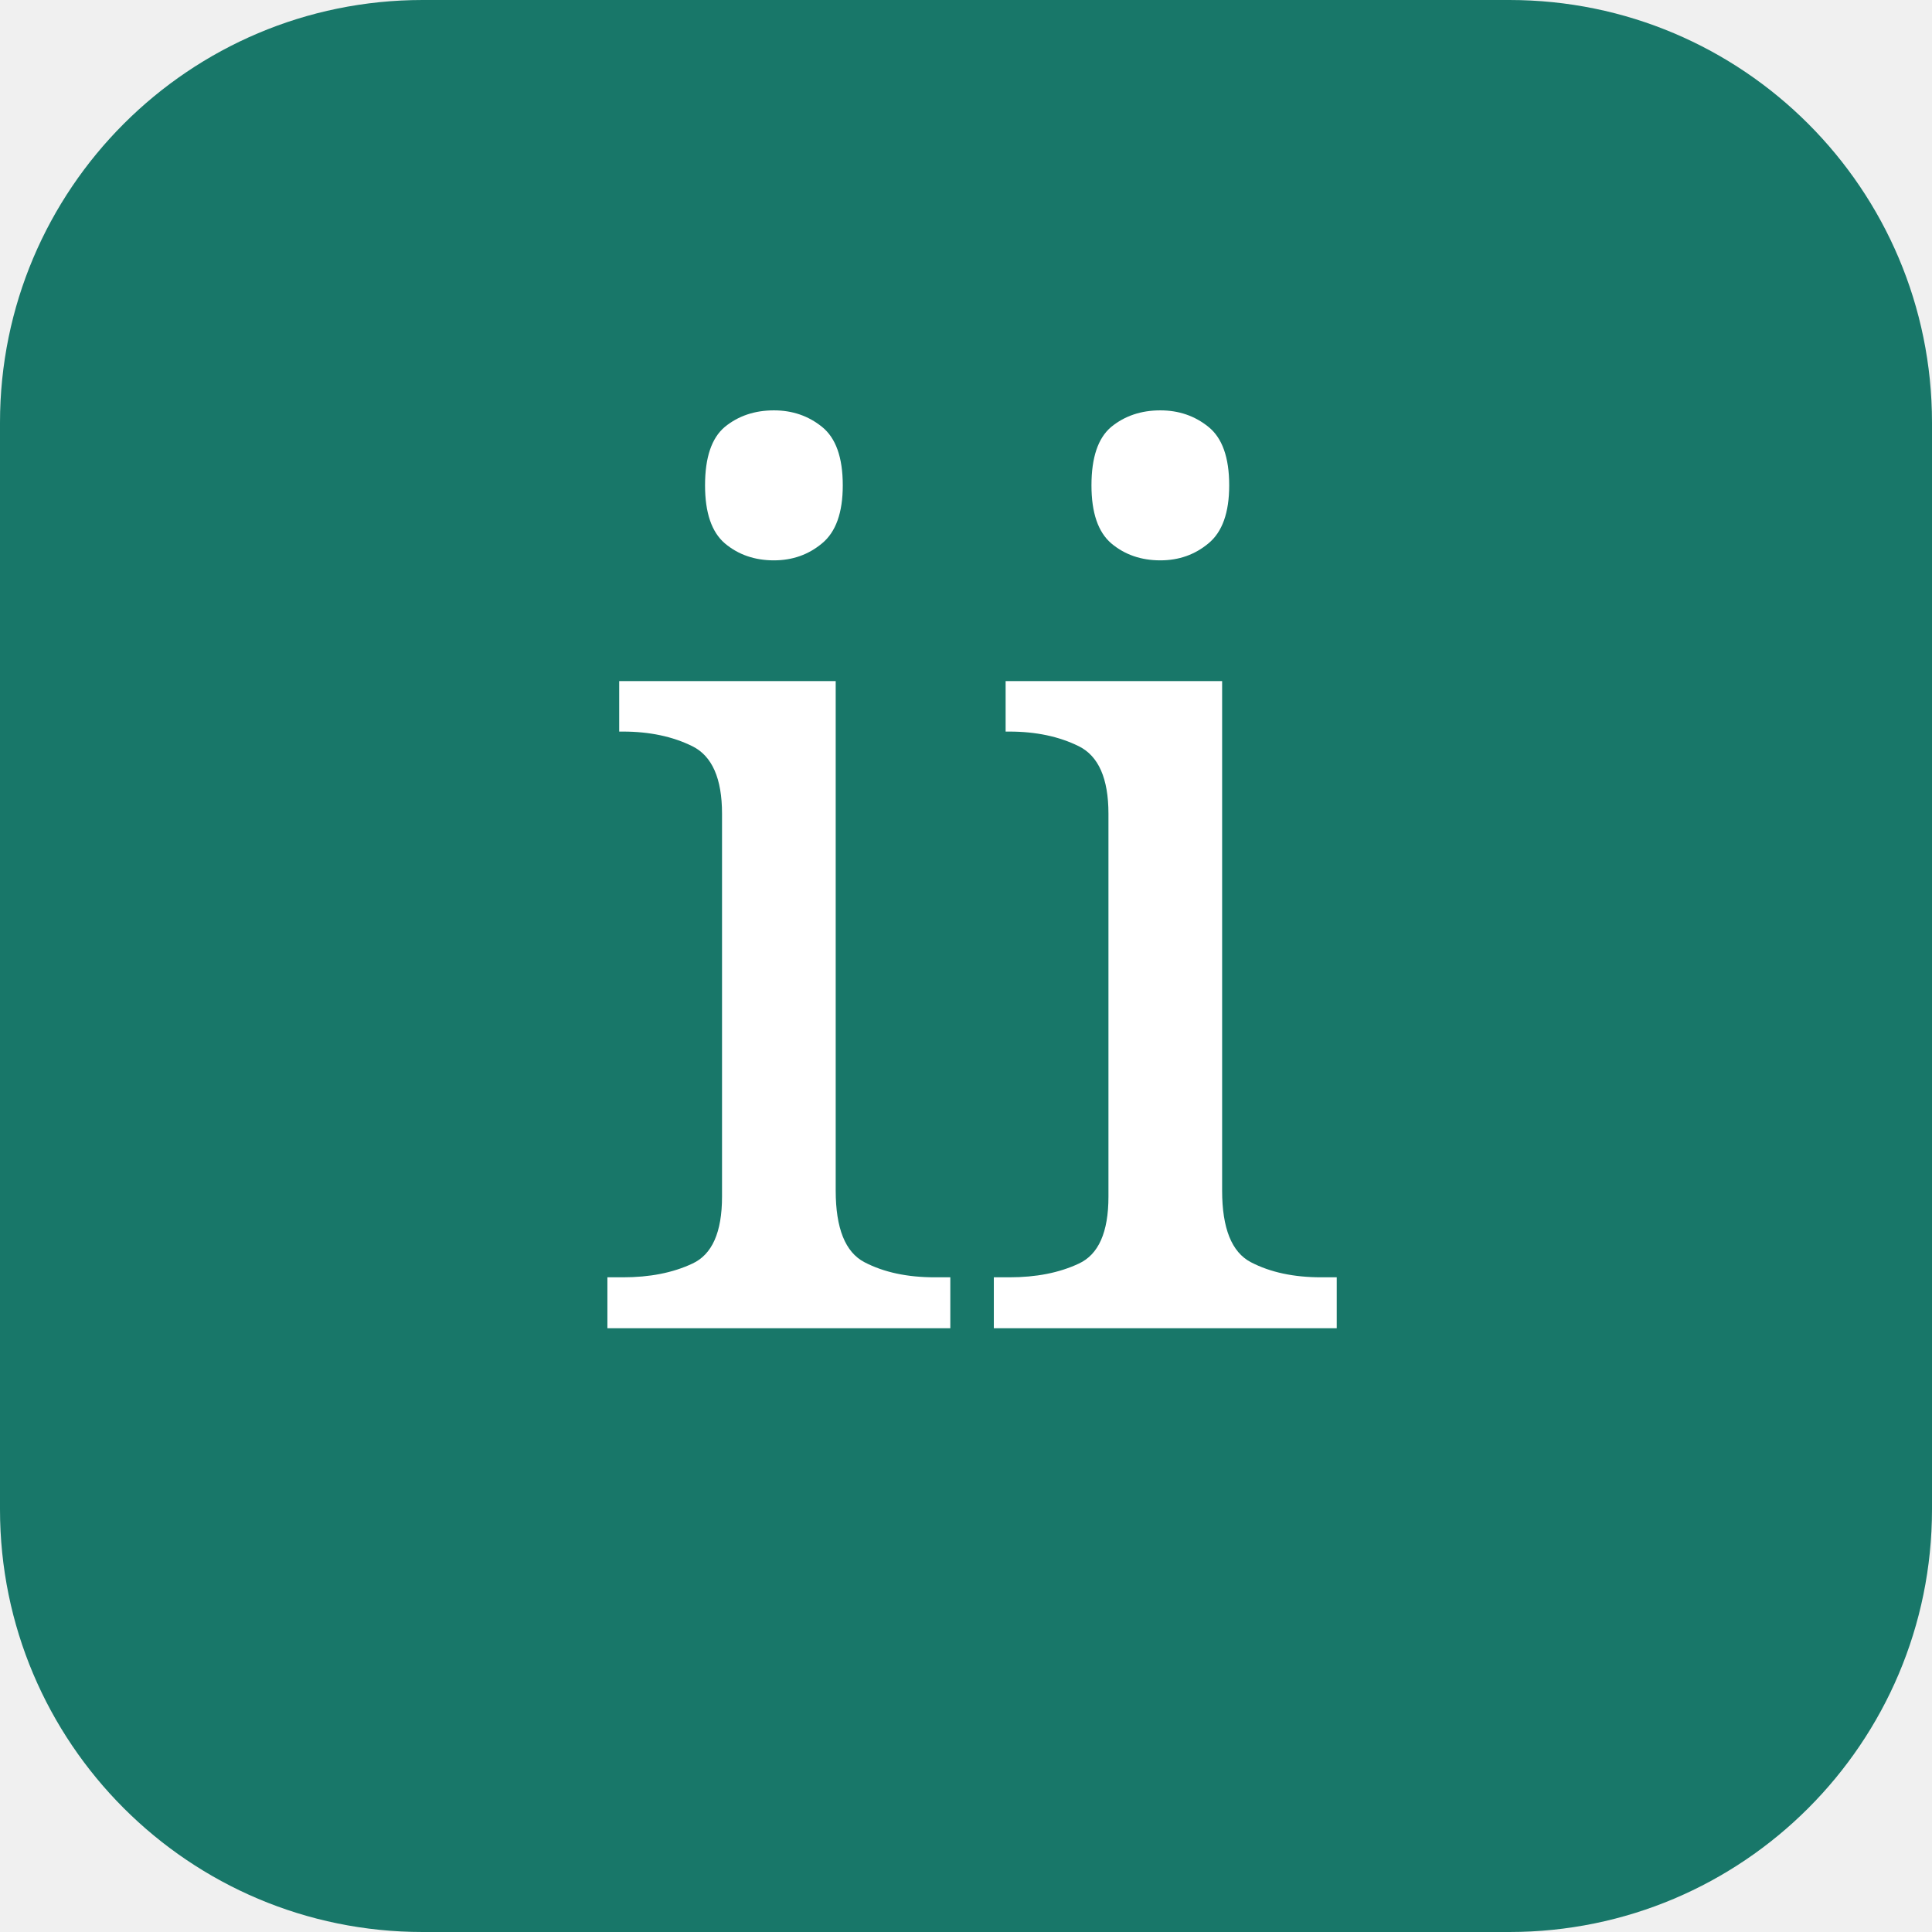
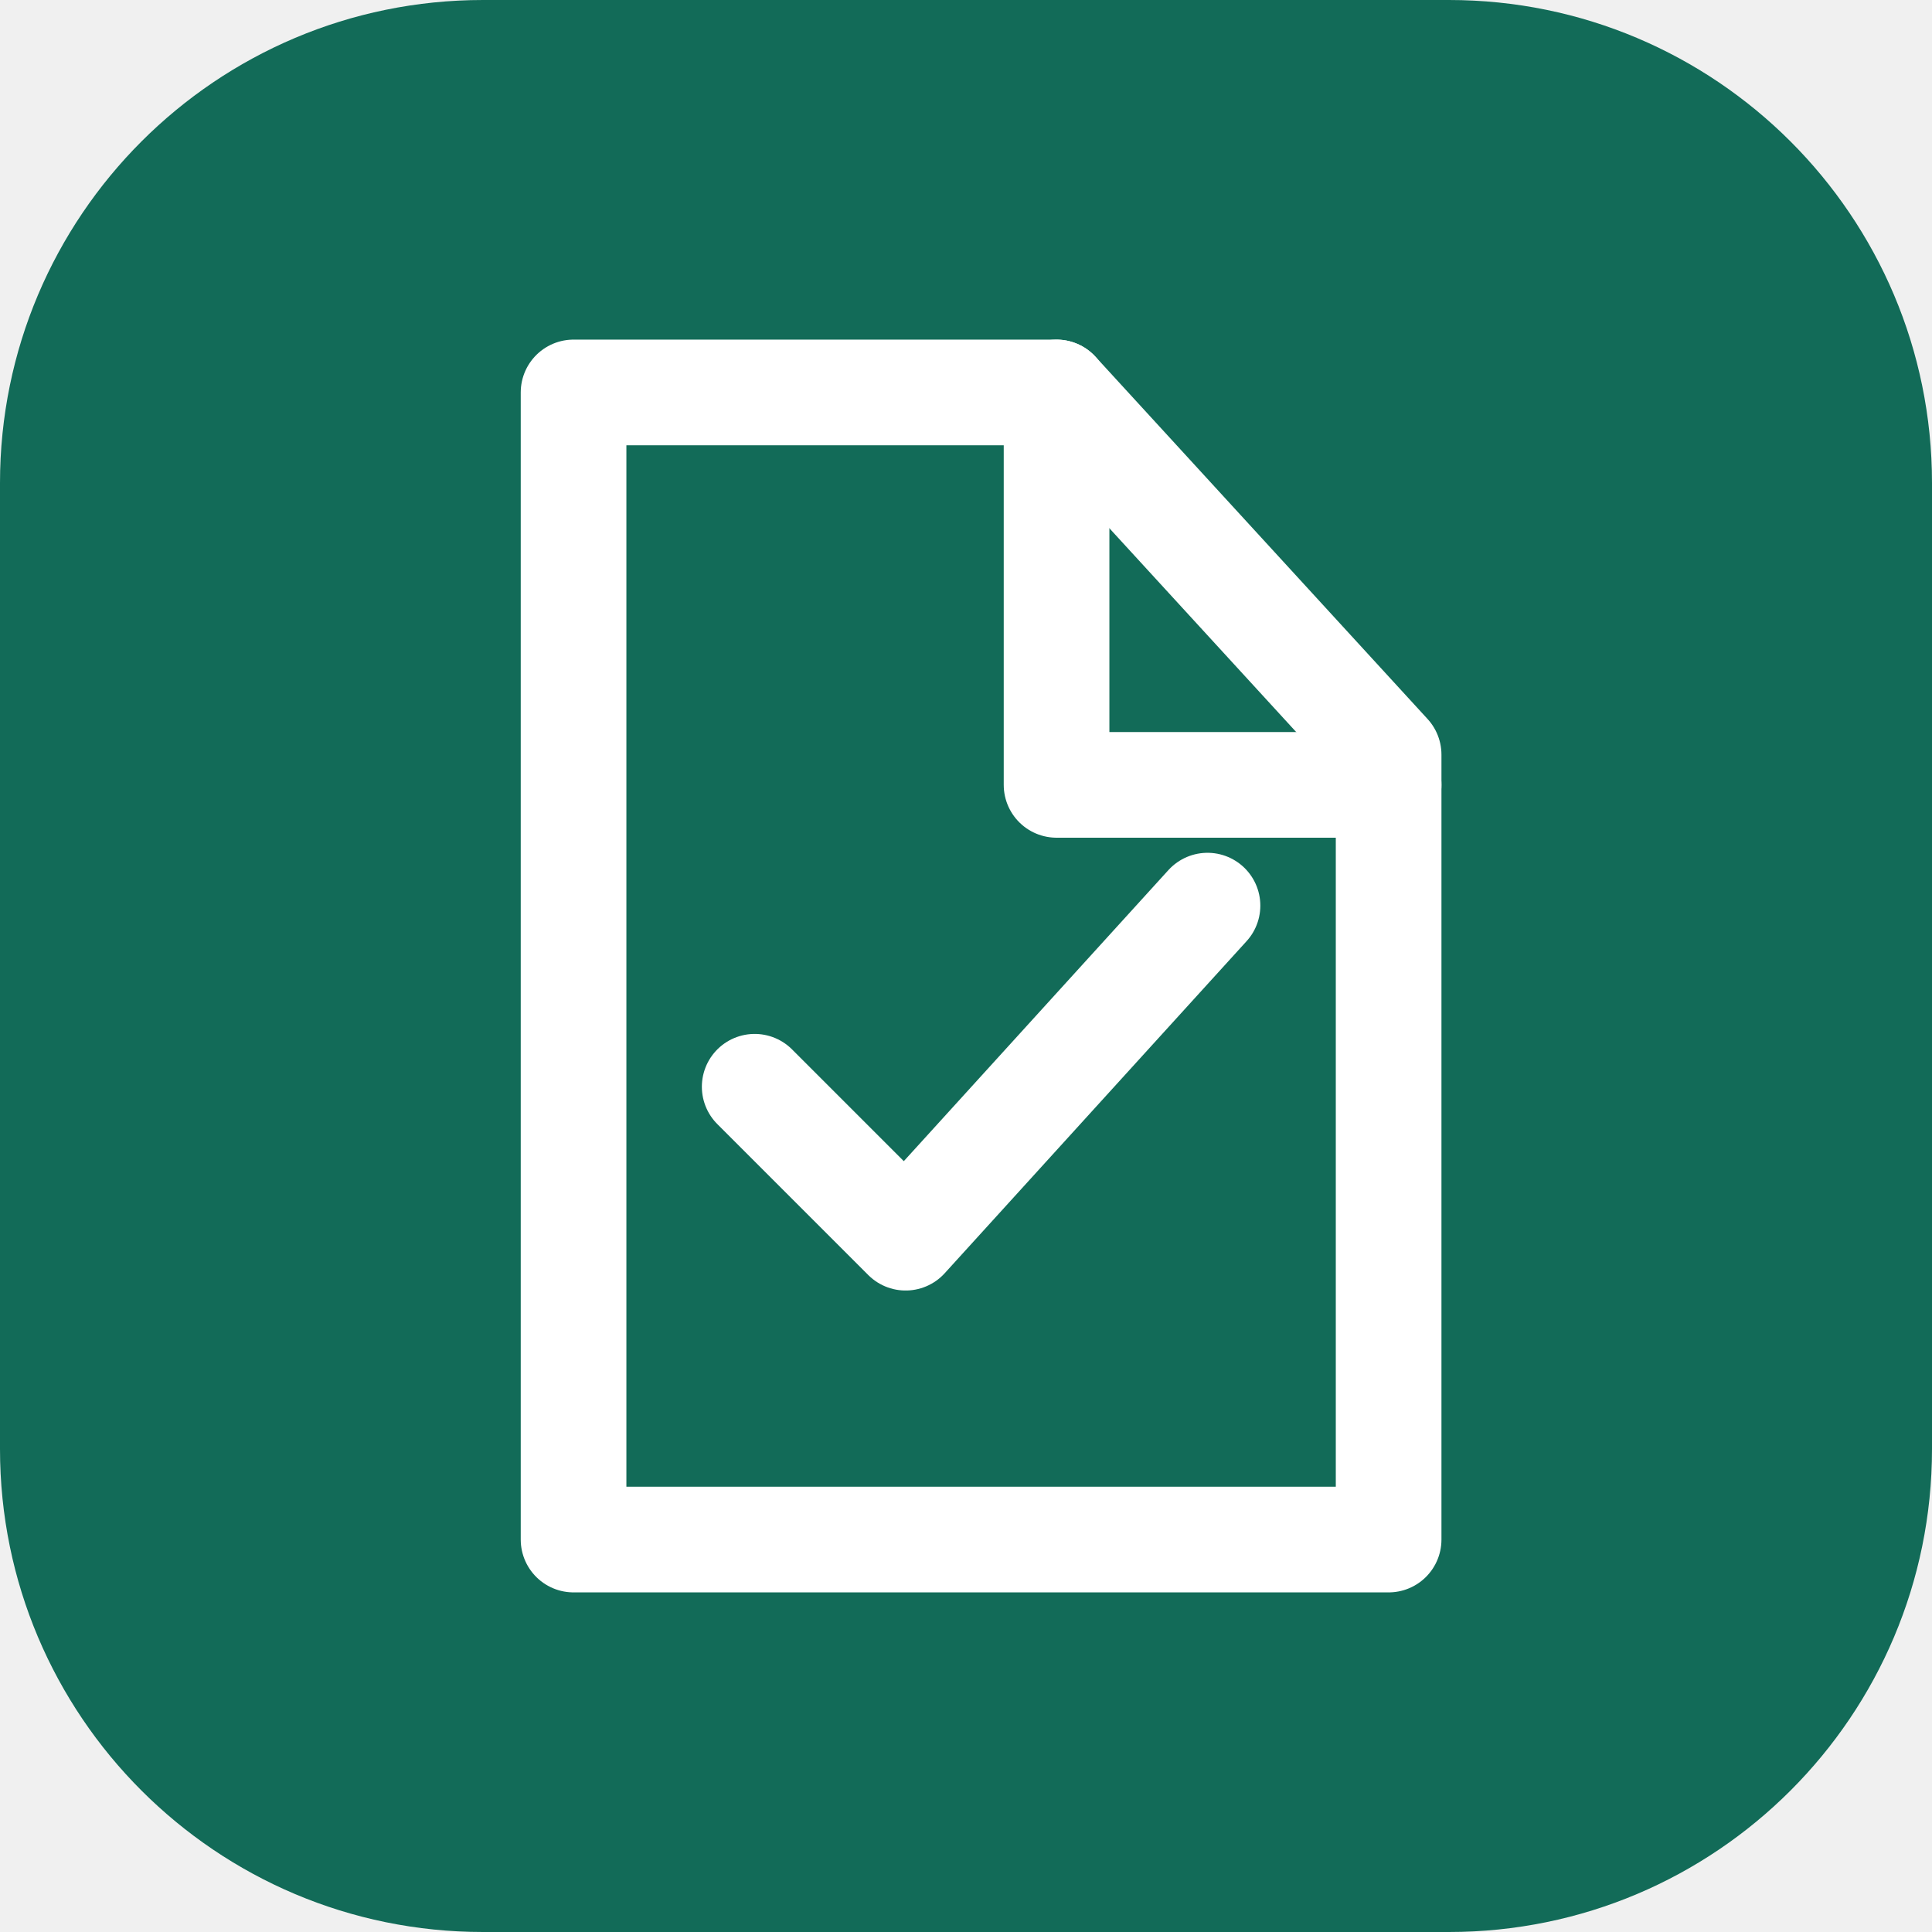
<svg xmlns="http://www.w3.org/2000/svg" viewBox="0 0 64 64">
-   <rect width="64" height="64" rx="14" fill="#187769" />
-   <text x="32" y="44" text-anchor="middle" fill="white" font-size="40" font-family="serif">ii</text>
+   <rect width="64" height="64" rx="16" fill="#126b58" />
+   <g fill="none" stroke="white" stroke-width="3.5" stroke-linecap="round" stroke-linejoin="round">
+     <path d="M35 13H19v38h27V25L35 13Z" />
+     <path d="M35 13v13h11M25 36l5 5 10-11" />
+   </g>
</svg>
